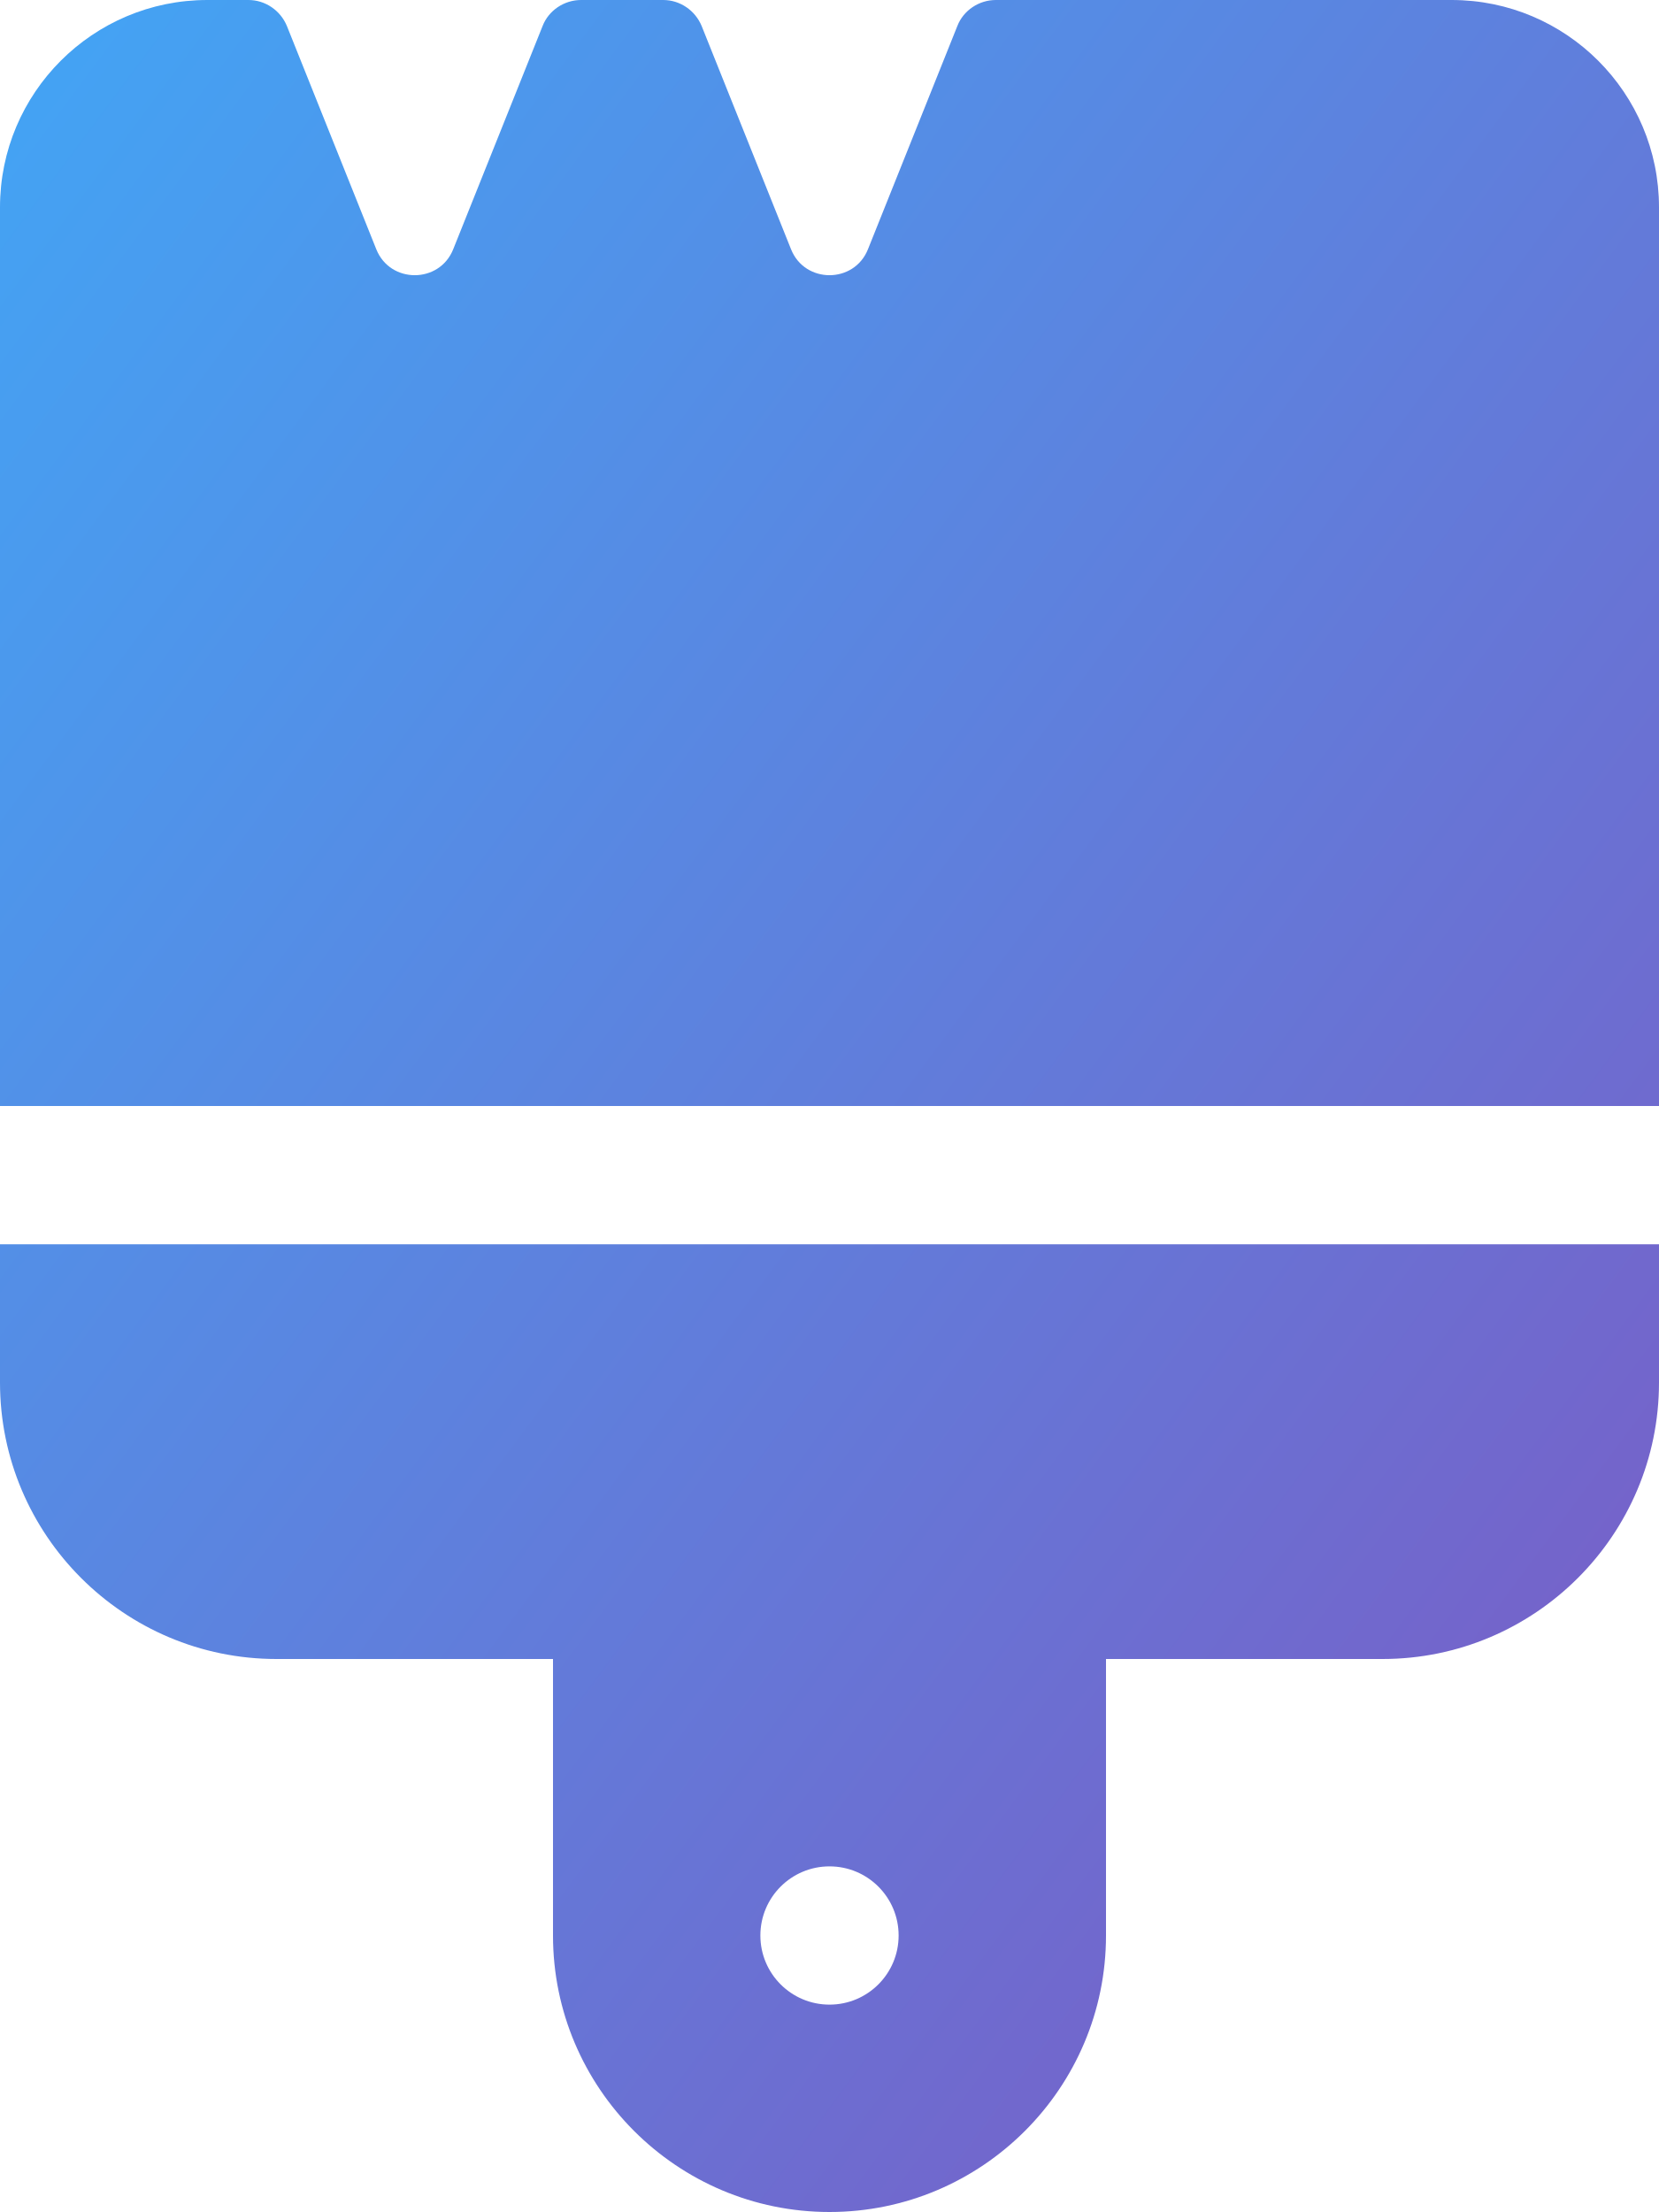
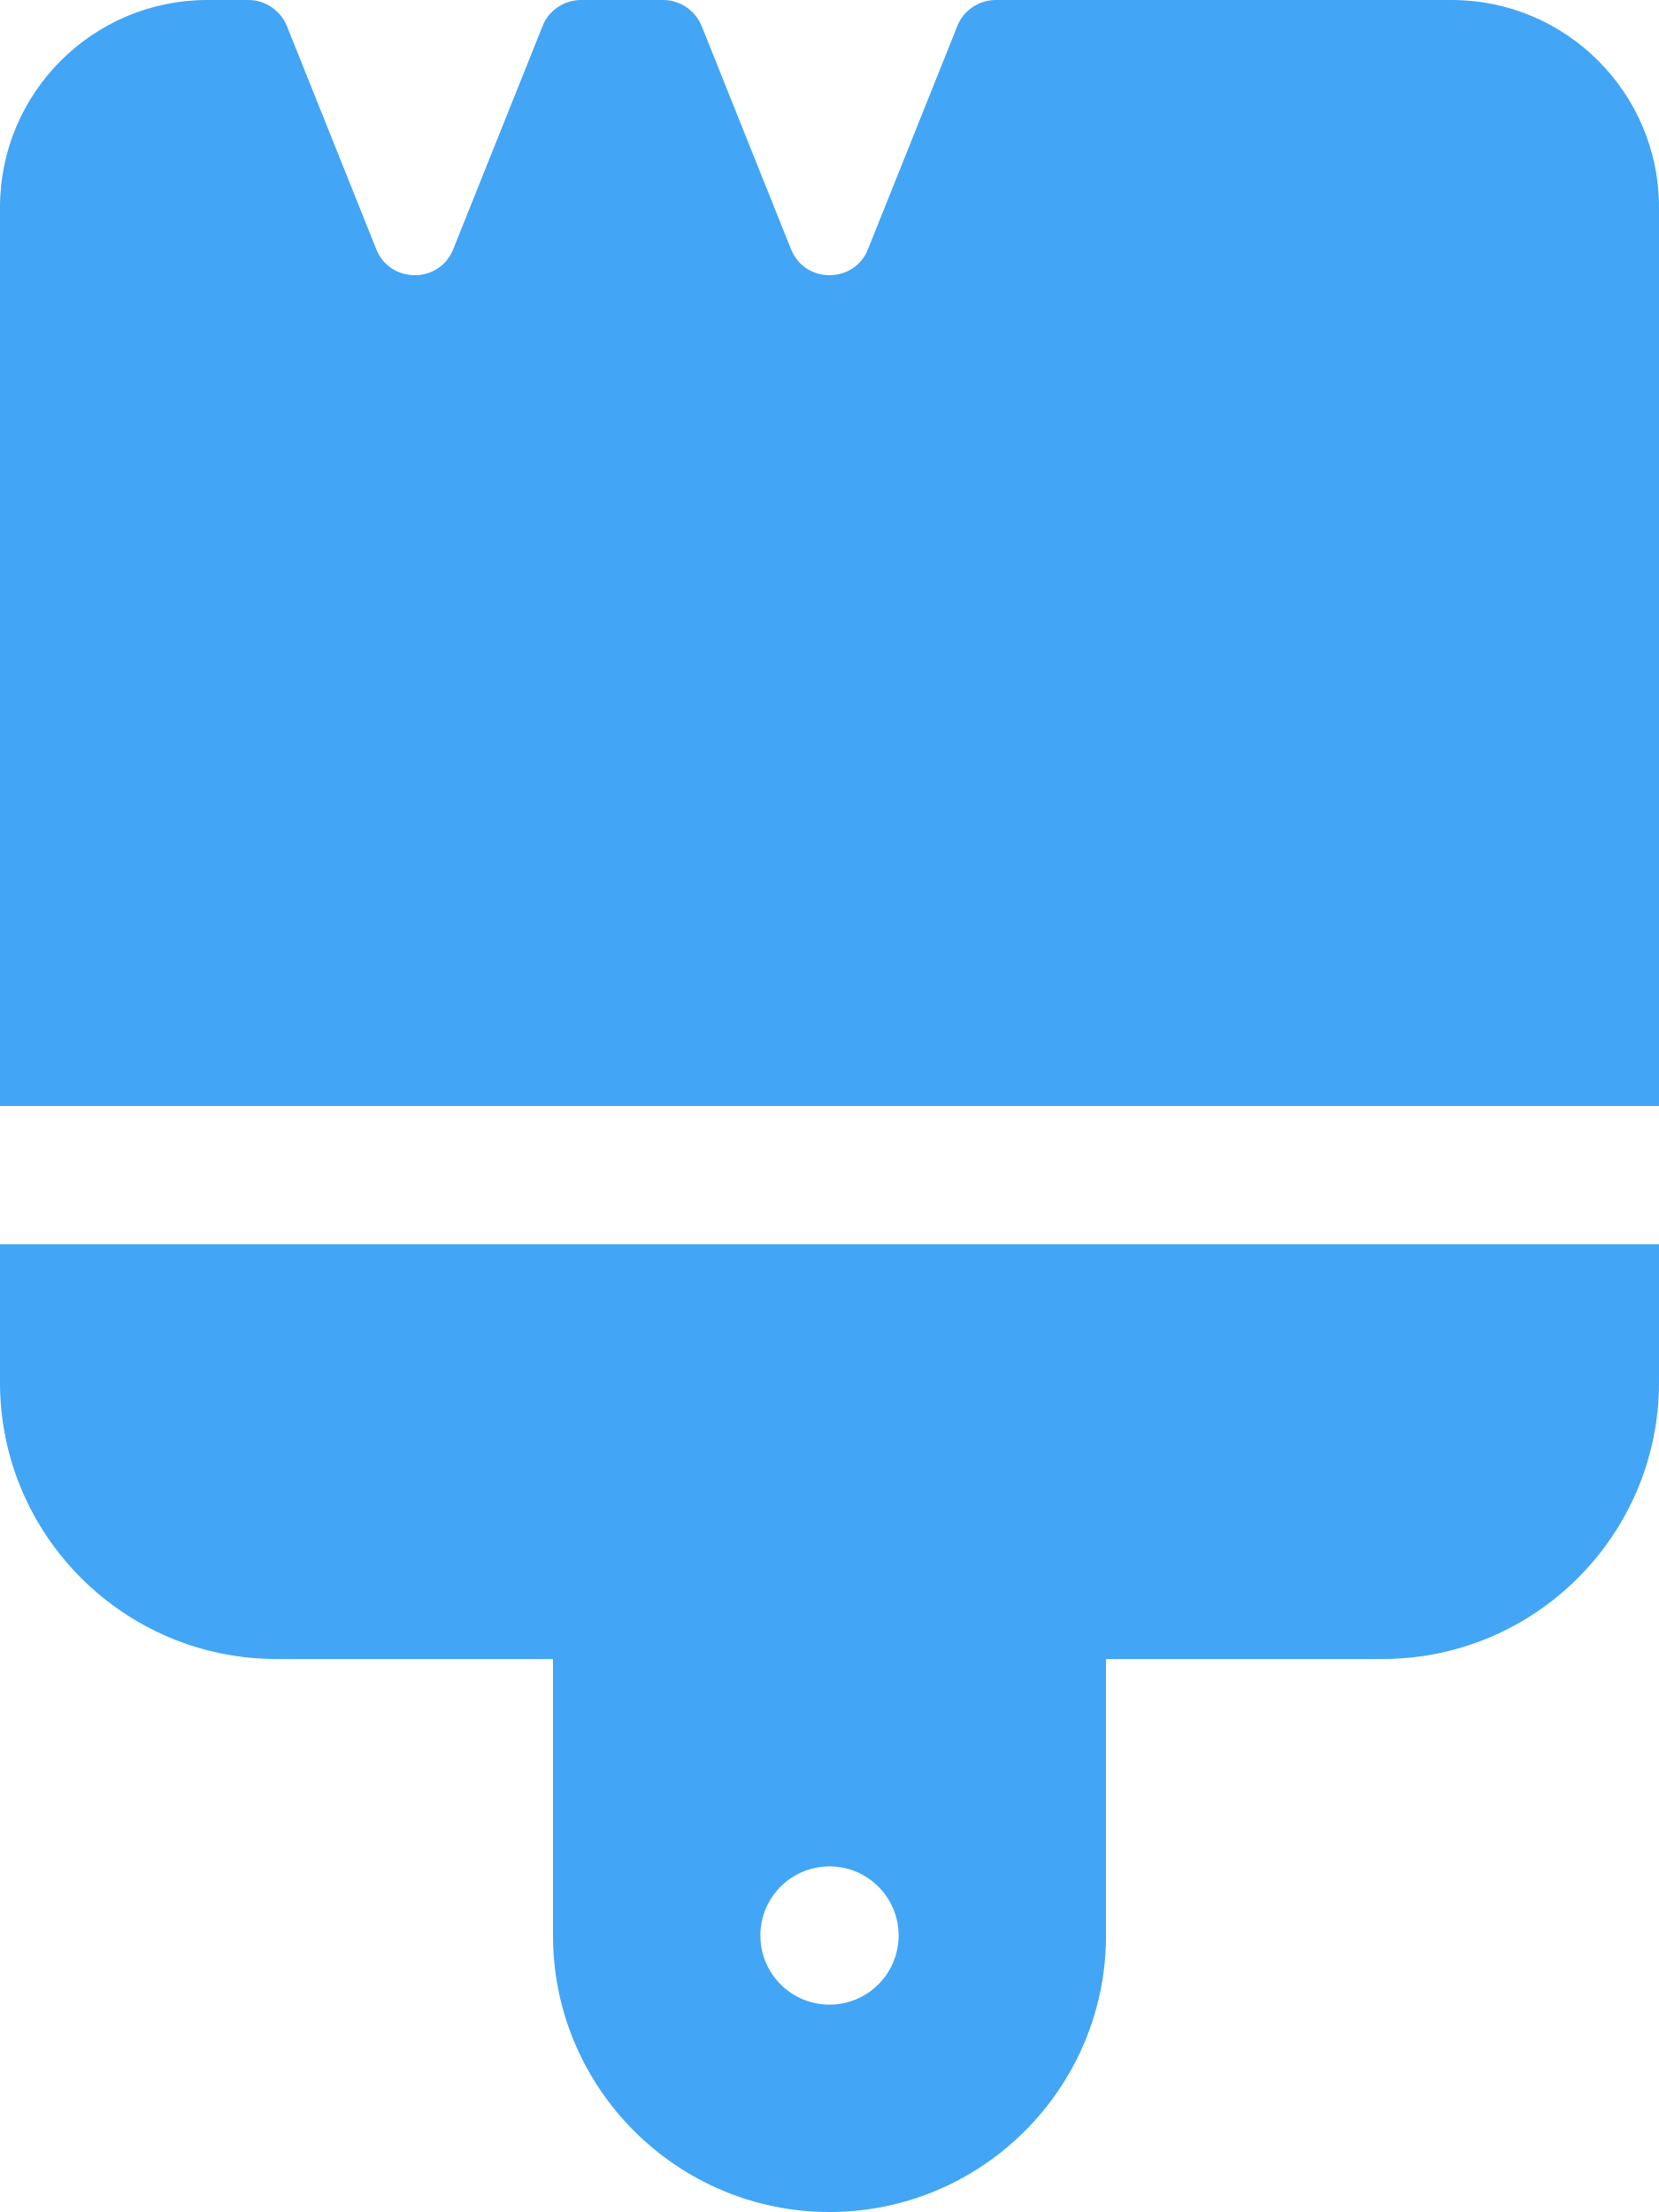
<svg xmlns="http://www.w3.org/2000/svg" viewBox="0 0 384 512" role="img">
-   <defs>
-     <linearGradient id="icon-gradient" x1="0" y1="0" x2="1" y2="1">
-       <stop stop-color="#42A5F5" />
-       <stop offset="1" stop-color="#7E57C2" />
-     </linearGradient>
-   </defs>
-   <circle cx="84%" cy="18%" r="9%" fill="#E8F2FF" opacity=".72" />
-   <path fill="url(#icon-gradient)" d="M162.4 6c-1.5-3.6-5-6-8.9-6l-19 0c-3.9 0-7.5 2.4-8.9 6L104.9 57.7c-3.2 8-14.6 8-17.8 0L66.4 6c-1.5-3.6-5-6-8.9-6L48 0C21.5 0 0 21.5 0 48L0 224l0 22.4L0 256l9.6 0 364.8 0 9.6 0 0-9.6 0-22.4 0-176c0-26.5-21.5-48-48-48L230.5 0c-3.9 0-7.5 2.4-8.9 6L200.9 57.7c-3.2 8-14.6 8-17.8 0L162.4 6zM0 288l0 32c0 35.3 28.7 64 64 64l64 0 0 64c0 35.3 28.7 64 64 64s64-28.7 64-64l0-64 64 0c35.3 0 64-28.7 64-64l0-32L0 288zM192 432a16 16 0 1 1 0 32 16 16 0 1 1 0-32z" />
+   <path fill="#42A5F5" d="M162.4 6c-1.5-3.6-5-6-8.9-6l-19 0c-3.9 0-7.5 2.4-8.9 6L104.9 57.7c-3.2 8-14.6 8-17.8 0L66.4 6c-1.5-3.6-5-6-8.9-6L48 0C21.5 0 0 21.5 0 48L0 224l0 22.4L0 256l9.6 0 364.8 0 9.6 0 0-9.6 0-22.4 0-176c0-26.5-21.5-48-48-48L230.5 0c-3.9 0-7.5 2.4-8.9 6L200.9 57.7c-3.2 8-14.6 8-17.8 0L162.4 6zM0 288l0 32c0 35.3 28.7 64 64 64l64 0 0 64c0 35.3 28.7 64 64 64s64-28.7 64-64l0-64 64 0c35.3 0 64-28.7 64-64l0-32L0 288zM192 432a16 16 0 1 1 0 32 16 16 0 1 1 0-32z" />
</svg>
